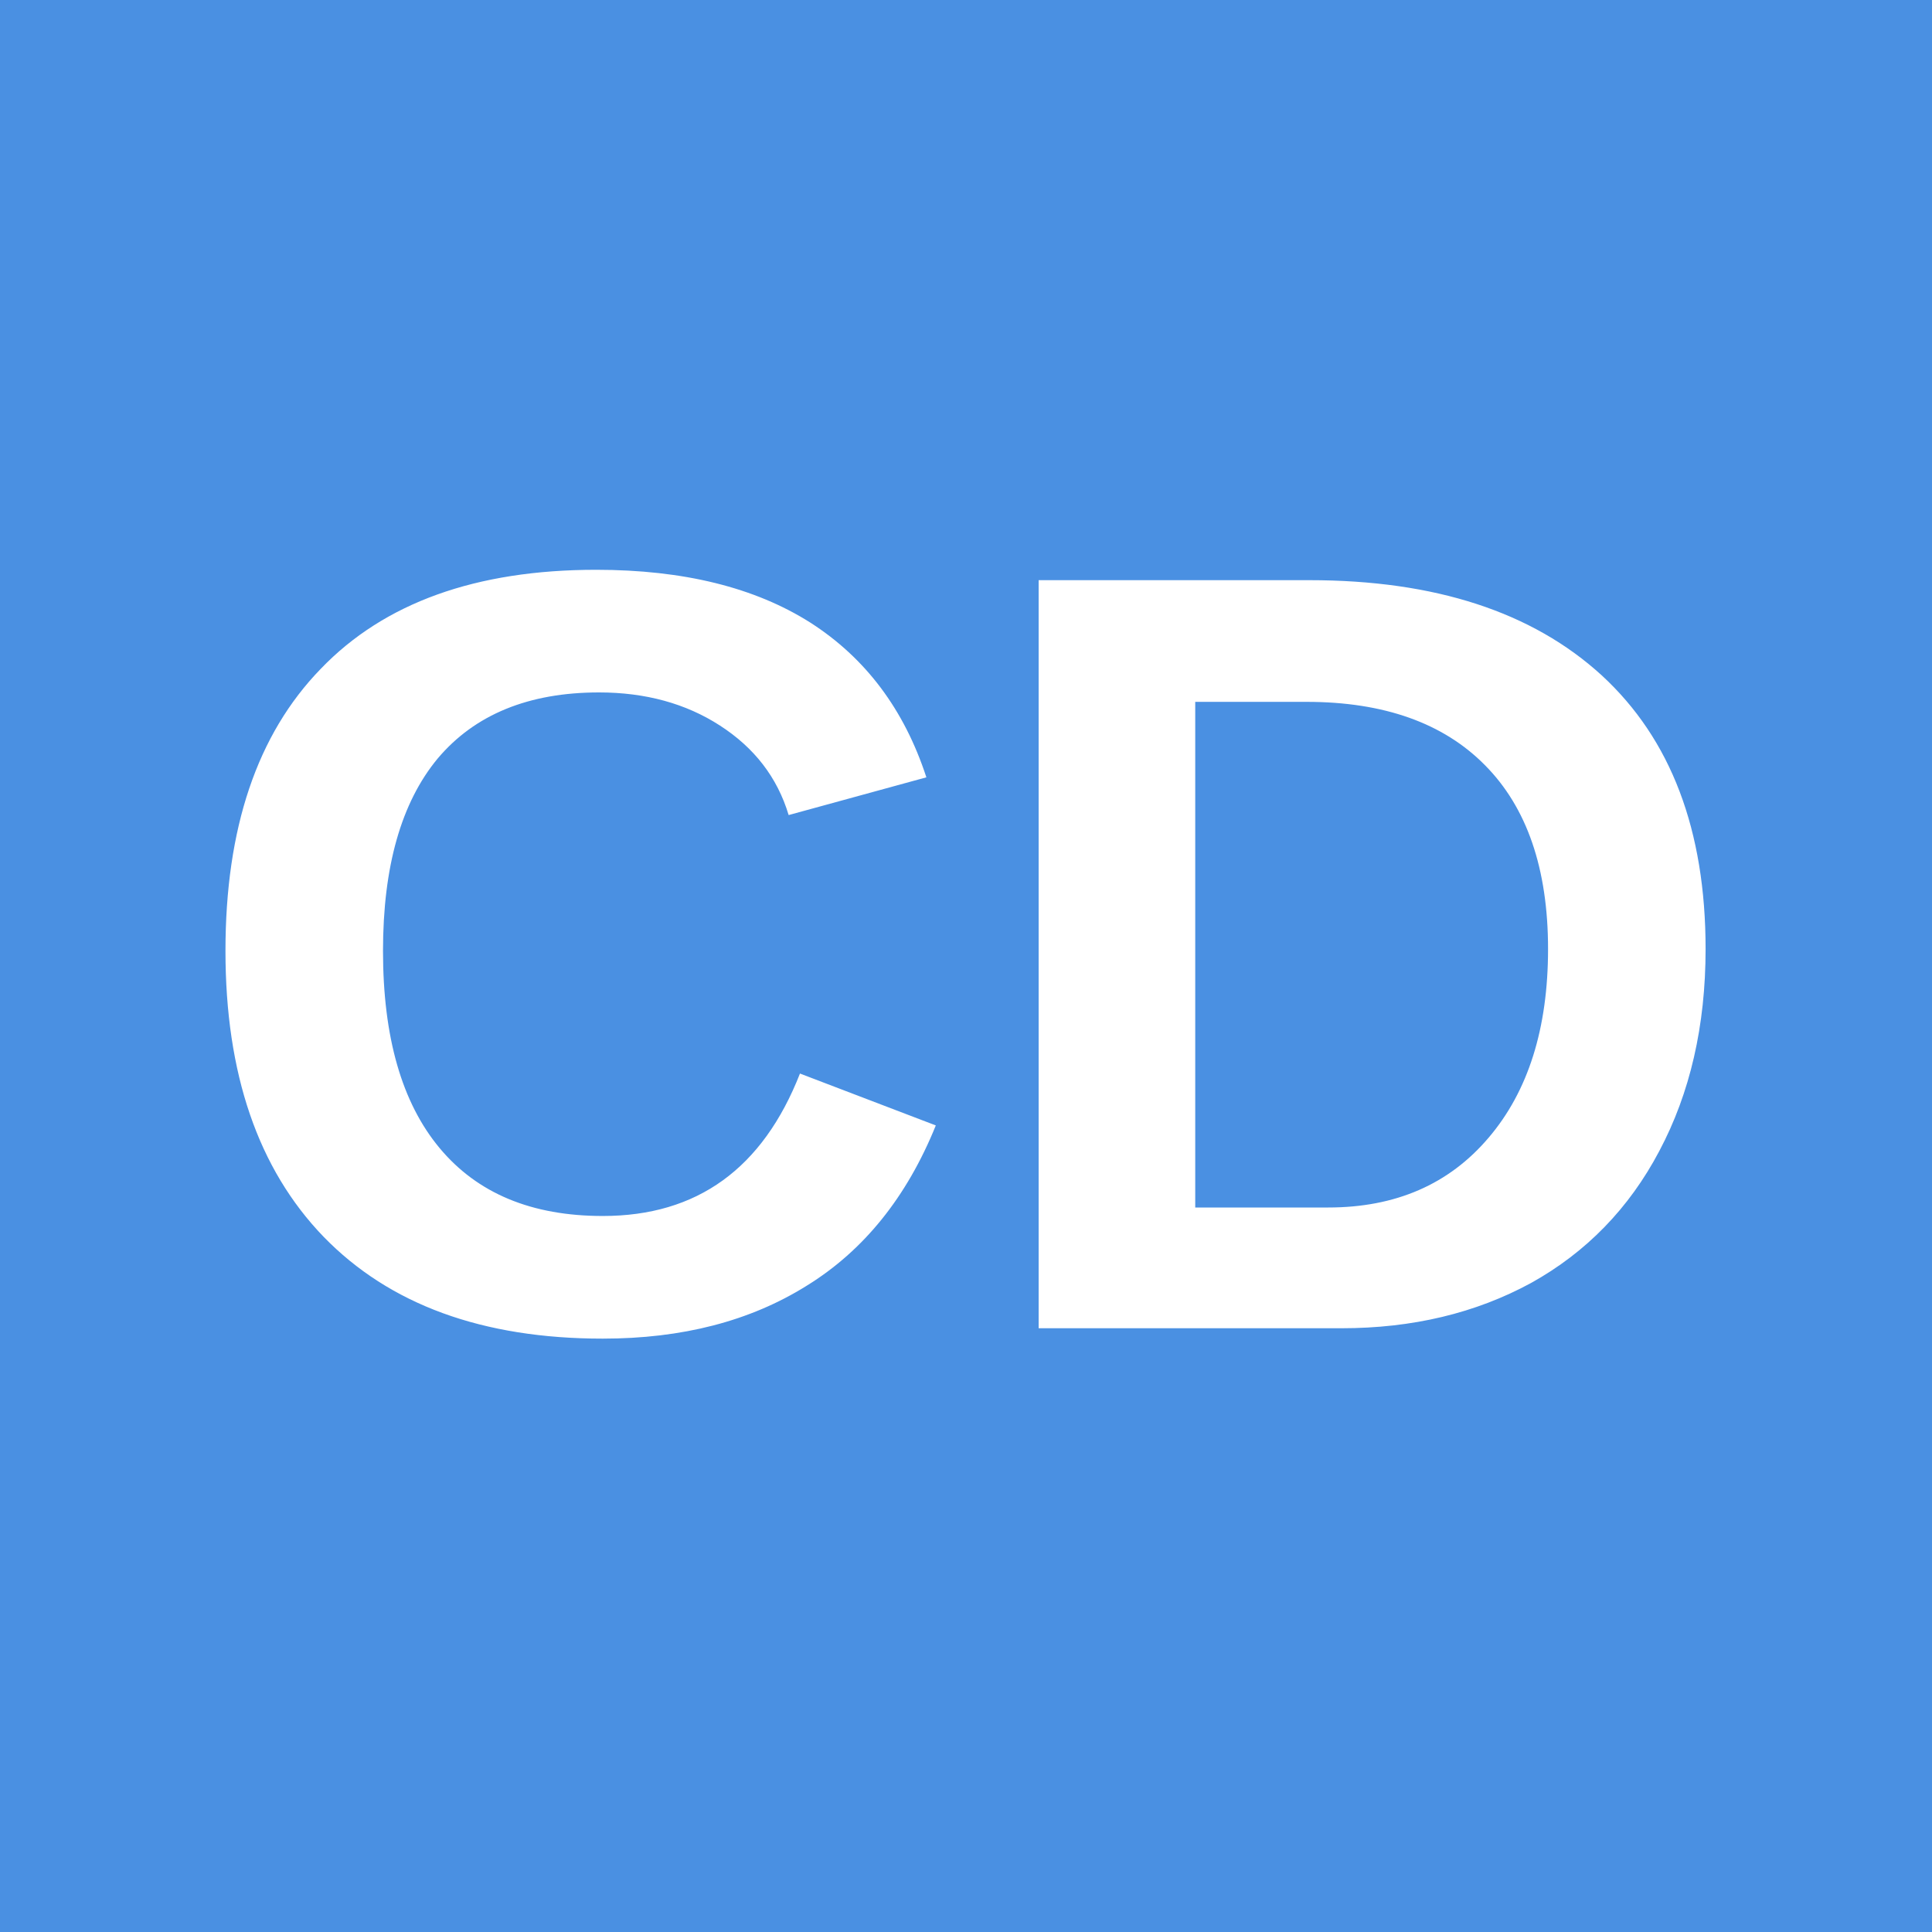
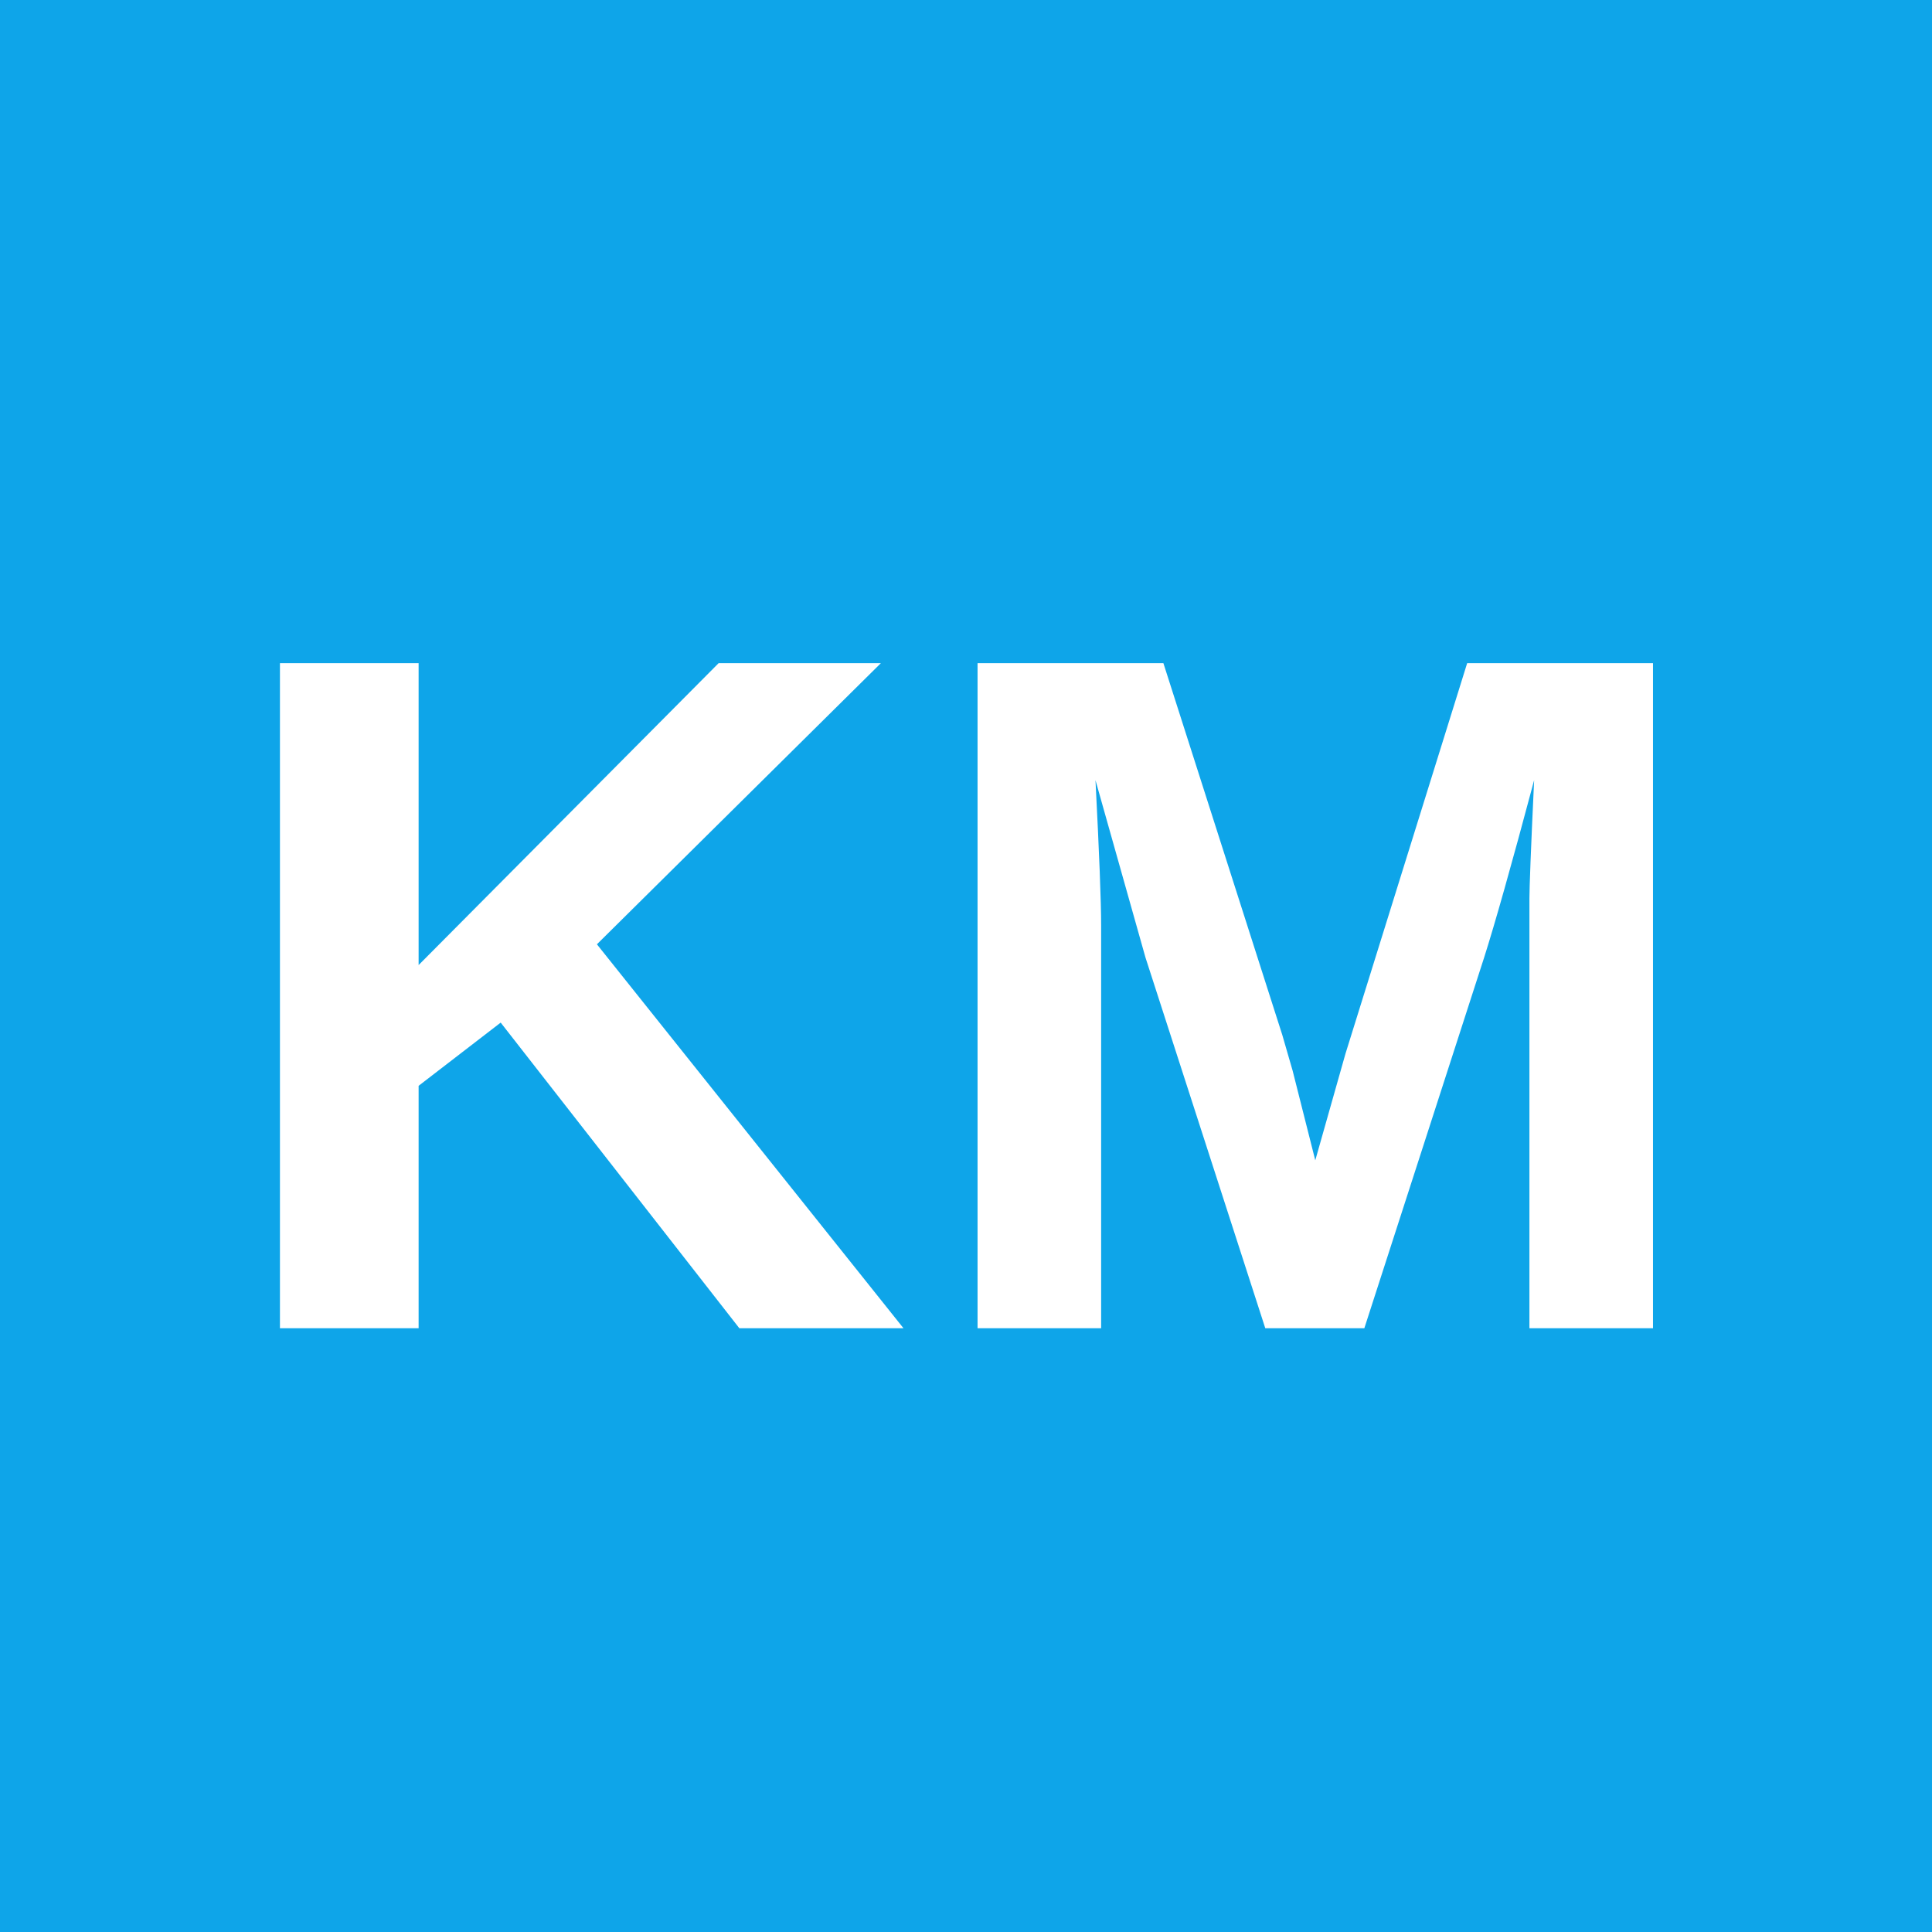
<svg xmlns="http://www.w3.org/2000/svg" viewBox="0 0 32 32">
-   <rect width="32" height="32" fill="#4A90E2" />
-   <text x="16" y="22" font-family="Arial, sans-serif" font-size="18" font-weight="bold" fill="white" text-anchor="middle">CD</text>
+   <rect width="32" height="32" fill="#0EA5E9" />
+   <text x="16" y="22" font-family="Arial, sans-serif" font-size="16" font-weight="bold" fill="white" text-anchor="middle">KM</text>
</svg>
